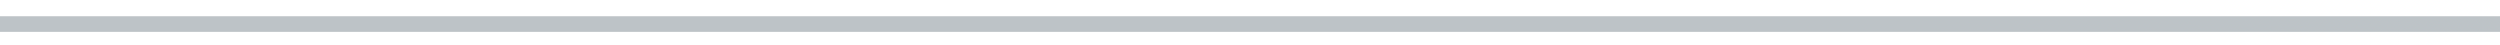
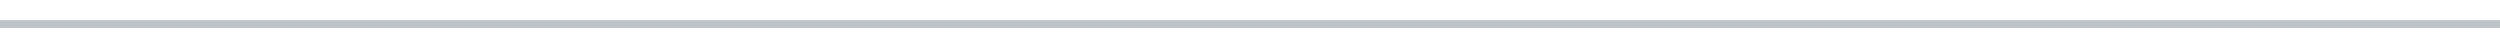
<svg xmlns="http://www.w3.org/2000/svg" version="1.1" id="Layer_1" x="0px" y="0px" width="320px" height="5.75px" viewBox="0 0 320 5.75" enable-background="new 0 0 320 5.75" xml:space="preserve">
-   <line fill="none" stroke="#BDC3C7" stroke-width="2" stroke-miterlimit="10" x1="-302" y1="3.079" x2="514" y2="3.079" />
+   <line fill="none" stroke="#BDC3C7" stroke-miterlimit="10" x1="-302" y1="3.079" x2="514" y2="3.079" />
</svg>
